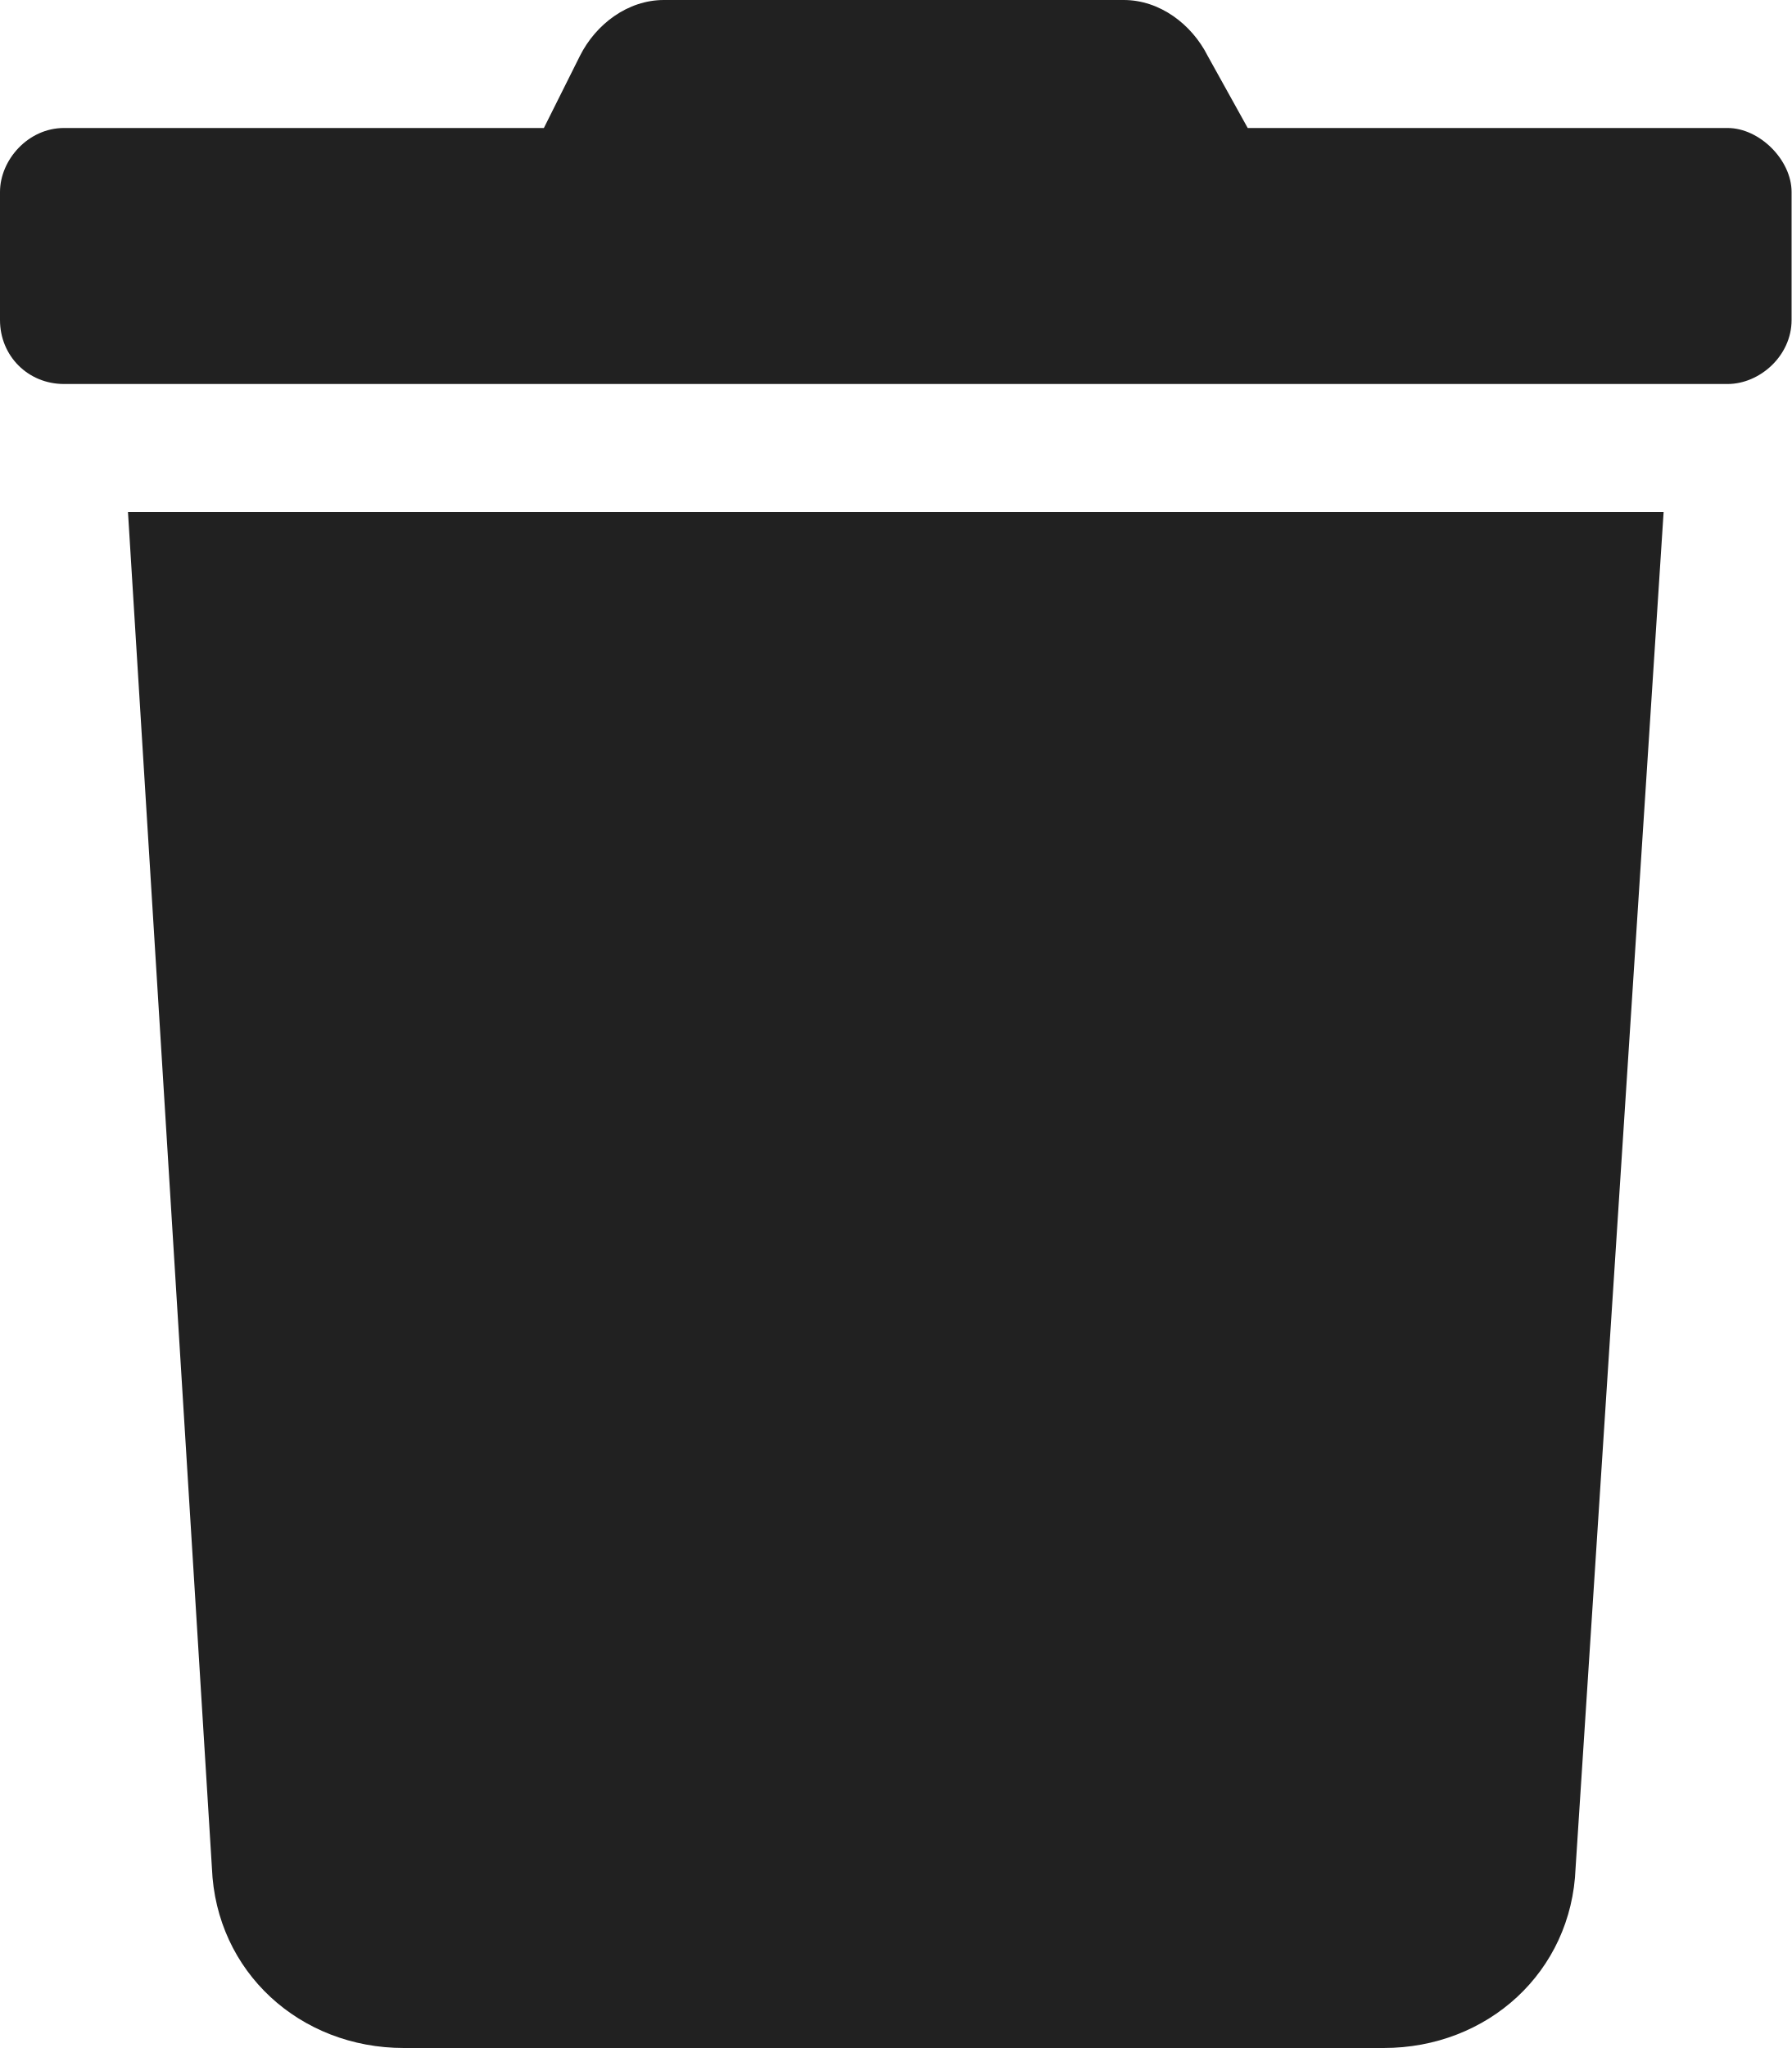
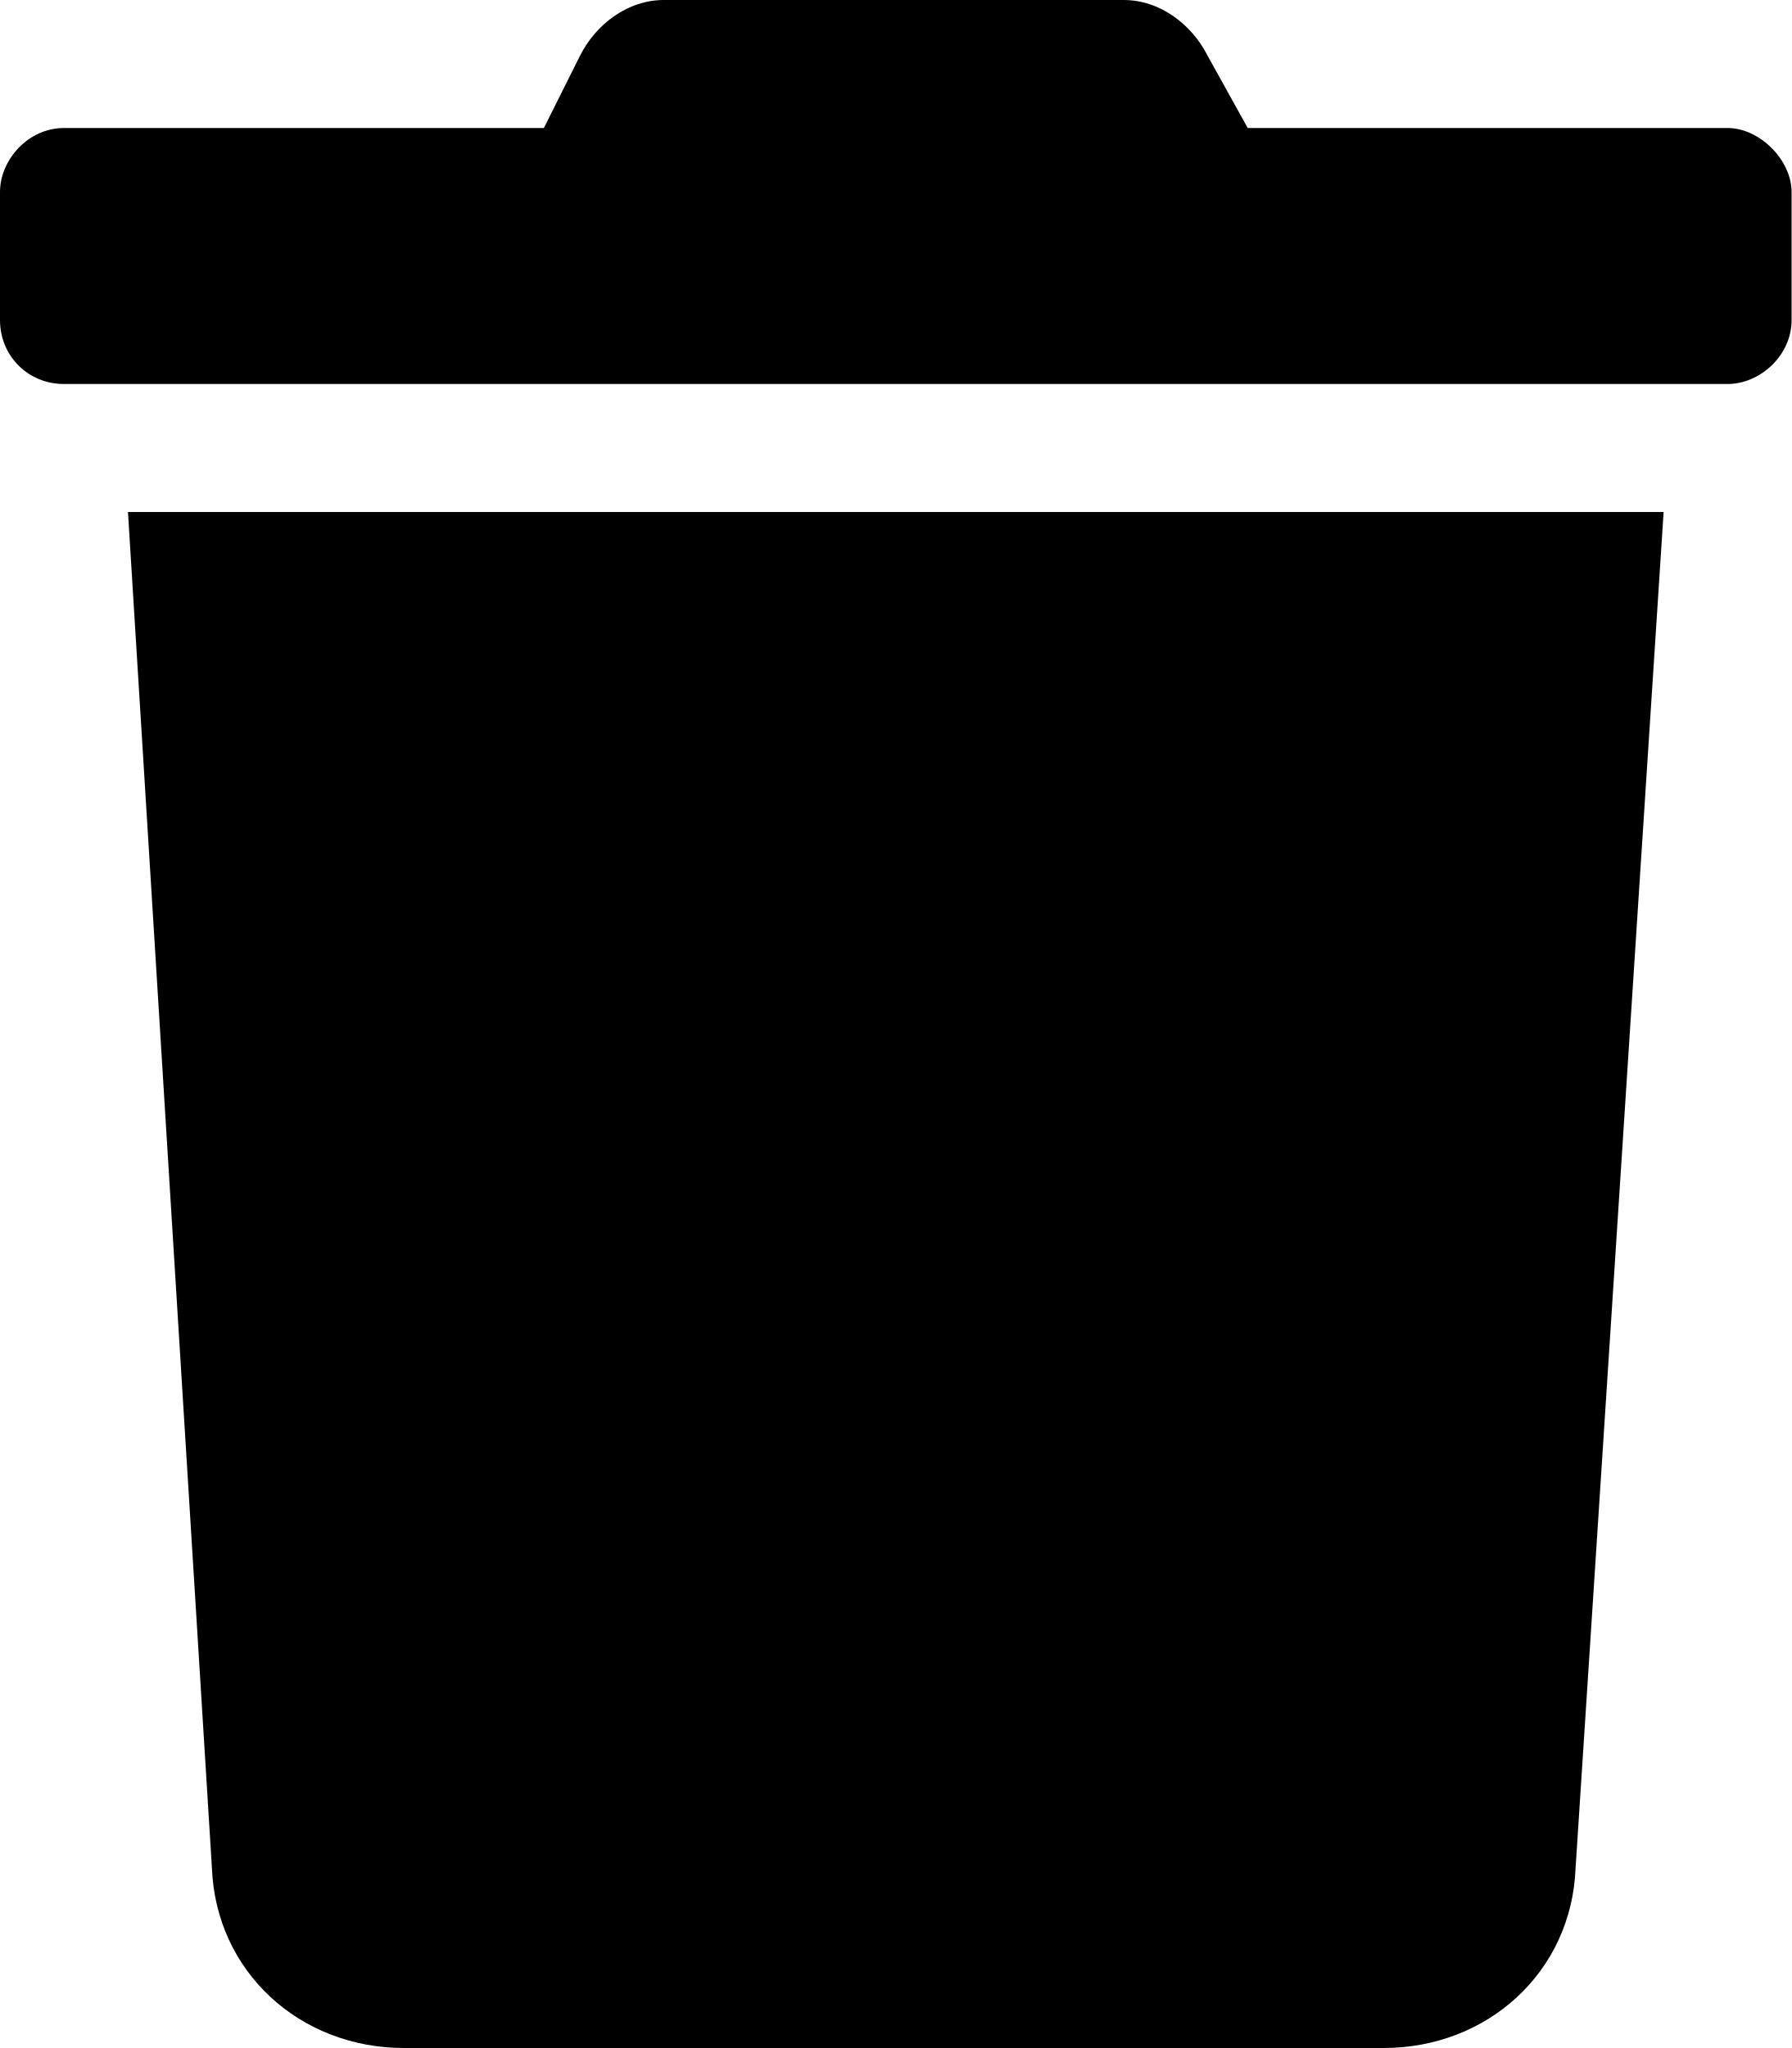
- <svg xmlns="http://www.w3.org/2000/svg" width="14" height="16" viewBox="0 0 14 16" fill="none">
-   <path d="M13.5 1C13.75 1 14 1.25 14 1.5V2.5C14 2.781 13.75 3 13.5 3H0.5C0.219 3 0 2.781 0 2.5V1.5C0 1.25 0.219 1 0.5 1H4.25L4.531 0.438C4.656 0.188 4.906 0 5.188 0H8.781C9.062 0 9.312 0.188 9.438 0.438L9.75 1H13.5ZM1.656 14.594L1 4H13L12.312 14.594C12.281 15.406 11.625 16 10.812 16H3.156C2.344 16 1.688 15.406 1.656 14.594Z" fill="black" fill-opacity="0.87" />
+ <svg xmlns="http://www.w3.org/2000/svg" width="14" height="16" viewBox="0 0 14 16">
+   <path d="M13.5 1C13.75 1 14 1.25 14 1.5V2.5C14 2.781 13.75 3 13.5 3H0.5C0.219 3 0 2.781 0 2.5V1.5C0 1.25 0.219 1 0.5 1H4.25L4.531 0.438C4.656 0.188 4.906 0 5.188 0H8.781C9.062 0 9.312 0.188 9.438 0.438L9.75 1H13.5ZM1.656 14.594L1 4H13L12.312 14.594C12.281 15.406 11.625 16 10.812 16H3.156C2.344 16 1.688 15.406 1.656 14.594Z" />
</svg>
